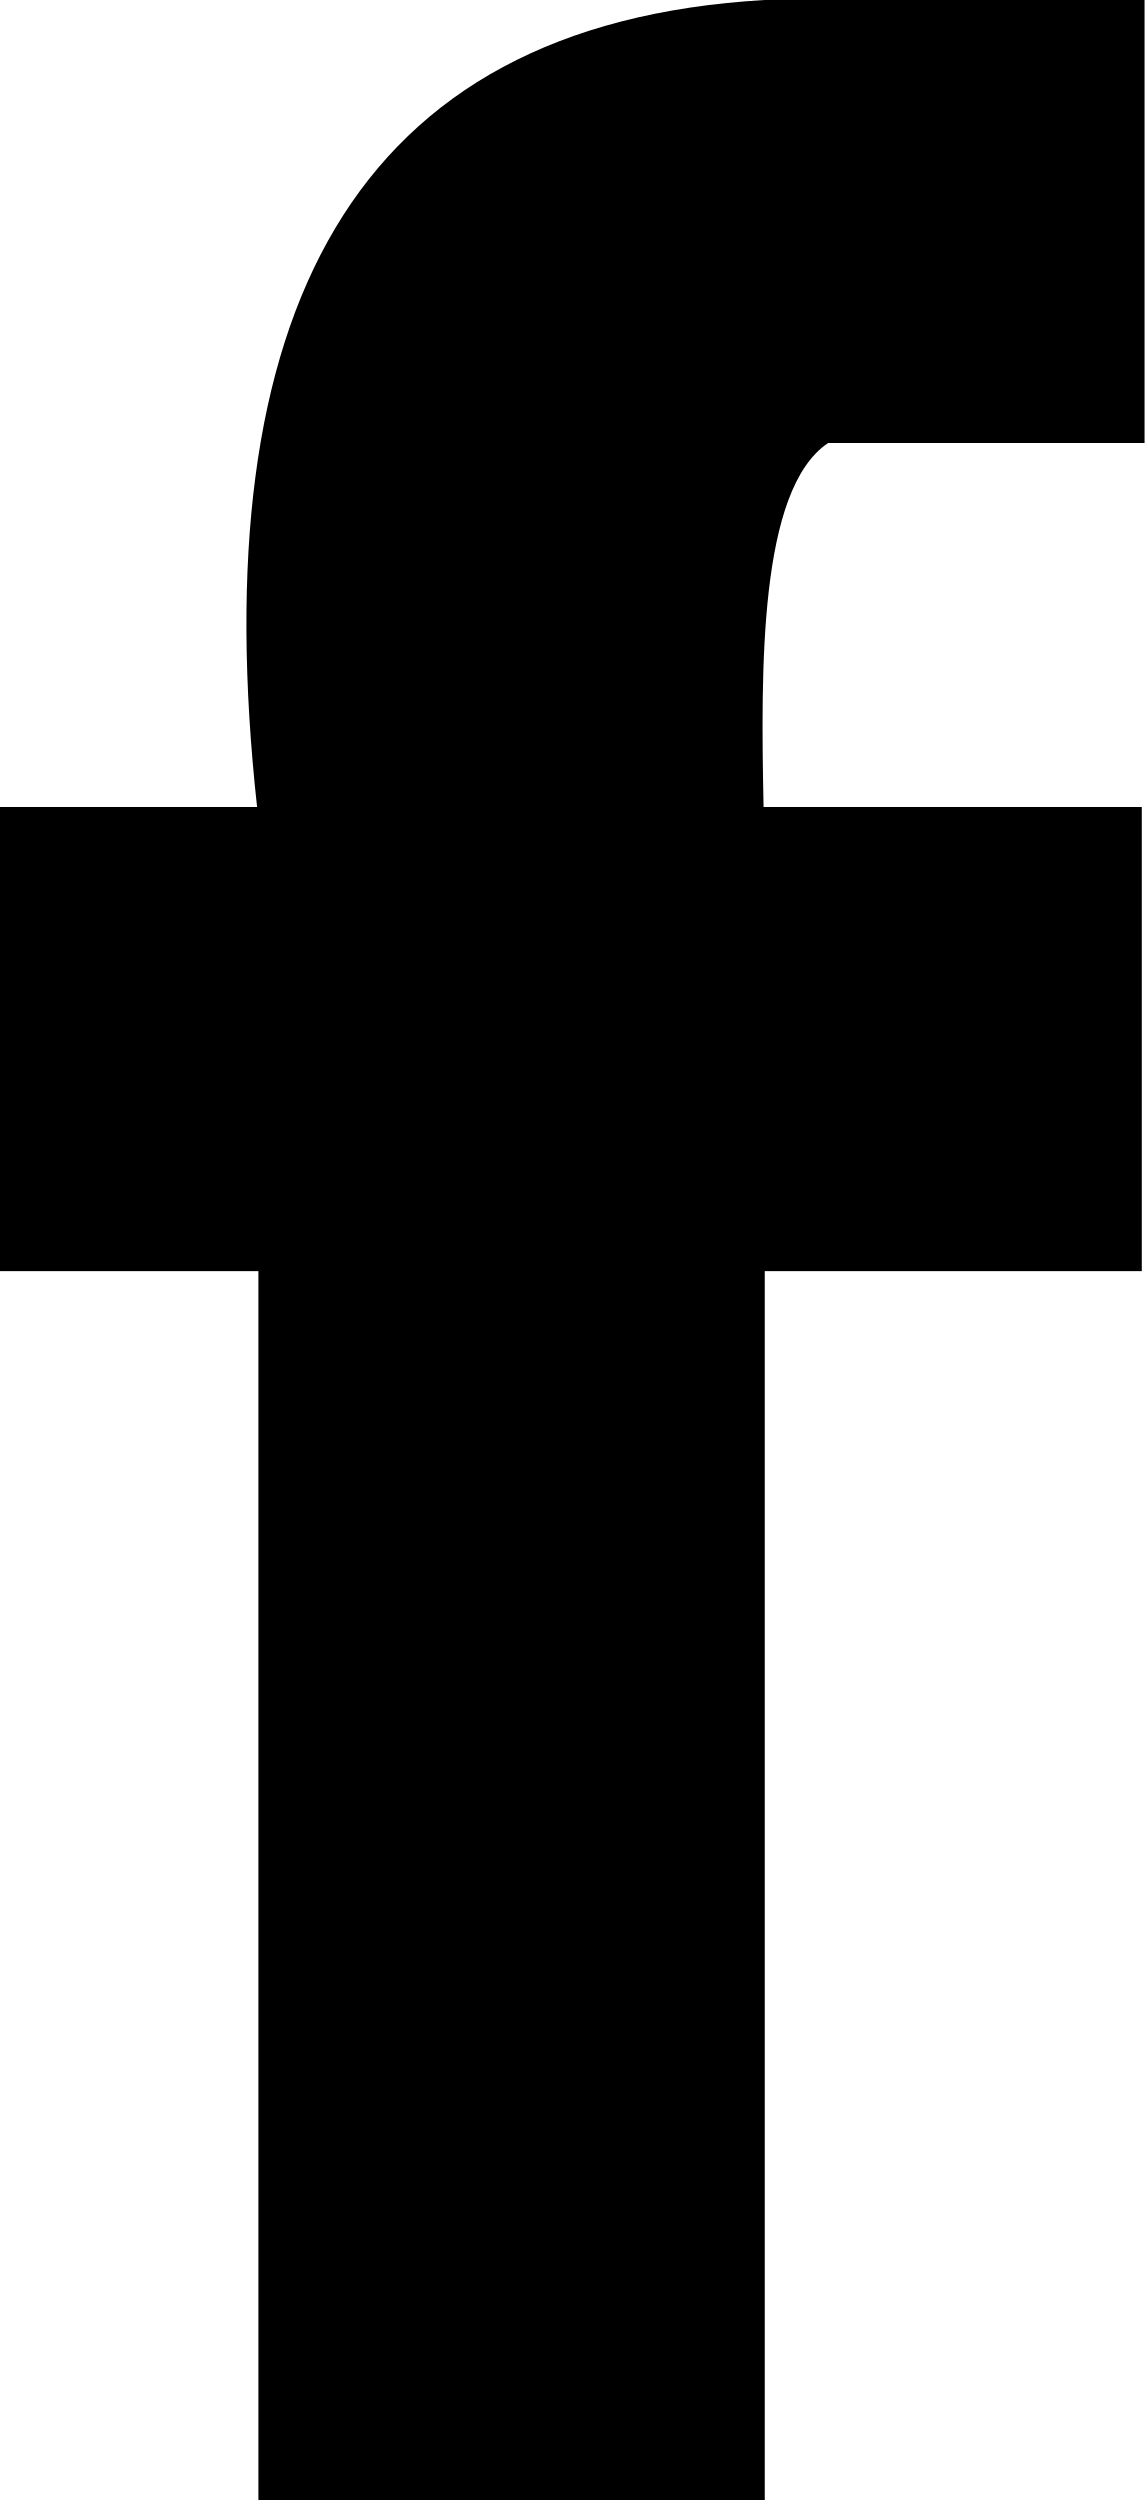
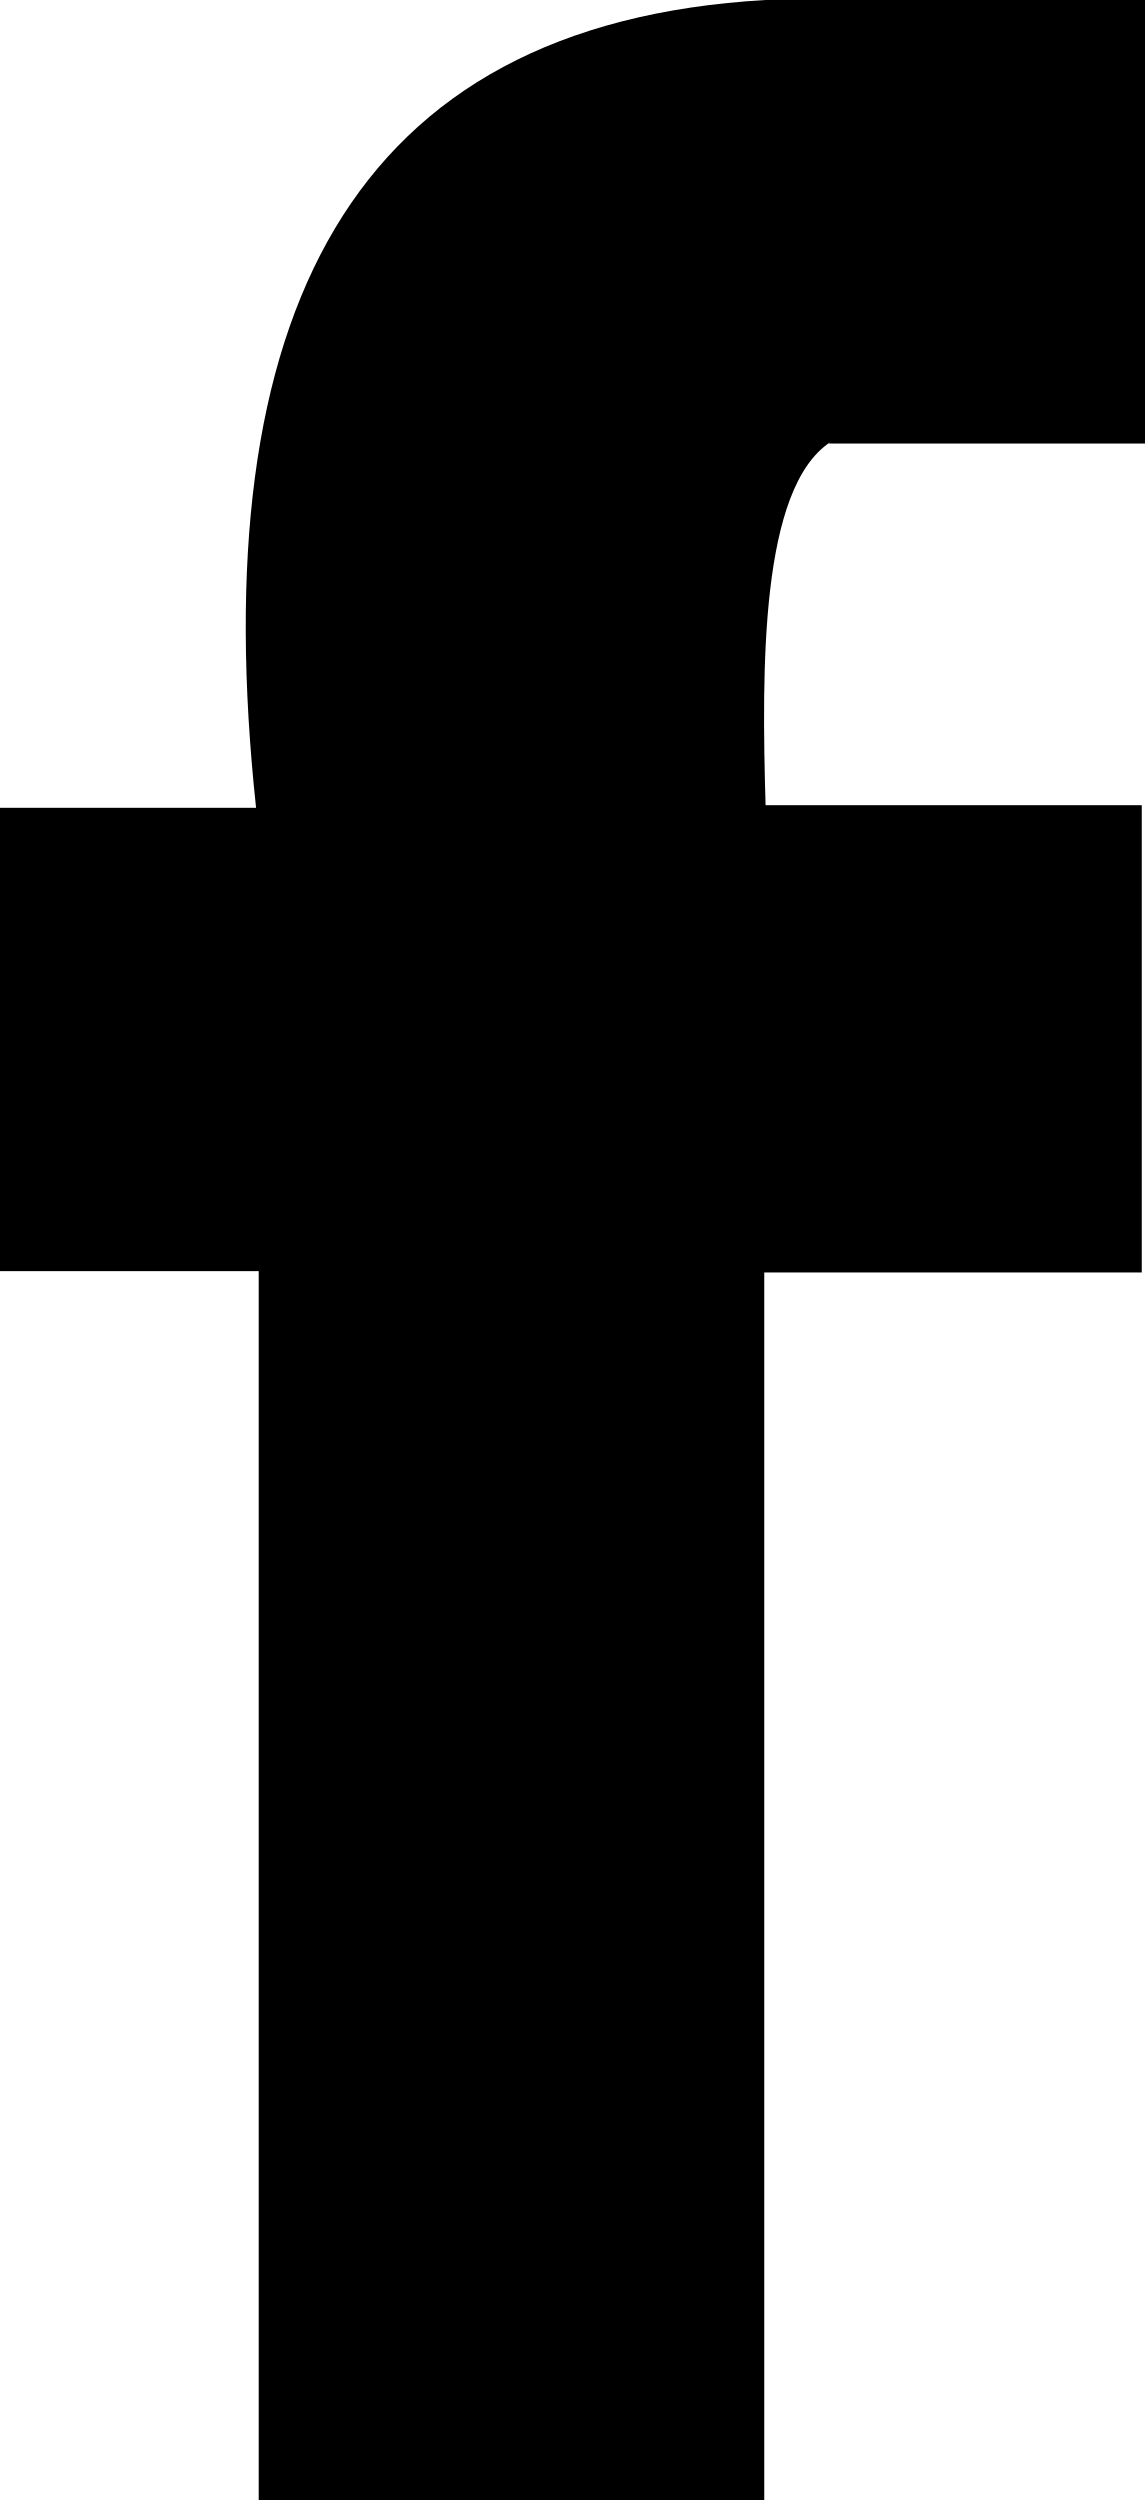
- <svg xmlns="http://www.w3.org/2000/svg" version="1.0" id="Layer_1" x="0px" y="0px" width="8.673px" height="18.944px" viewBox="0 0 8.673 18.944" enable-background="new 0 0 8.673 18.944" xml:space="preserve">
-   <path d="M6.275,3.357c0.799,0,1.599,0,2.398,0c0-1.119,0-2.238,0-3.357c-0.959,0-1.92,0-2.878,0C2.656,0.181,1.54,2.387,1.948,6.115 H0v3.517h1.958c0,3.104,0,6.208,0,9.312c1.279,0,2.558,0,3.837,0c0-3.104,0-6.208,0-9.312h2.857V6.115H5.786 C5.765,5.07,5.75,3.709,6.275,3.357z" />
+ <svg xmlns="http://www.w3.org/2000/svg" version="1.0" id="facebook" x="0" y="0" xml:space="preserve" viewBox="0 0 8.67 18.94">
+   <path fill="currentColor" d="M6.28 3.36h2.4V0H5.8C2.65.18 1.54 2.39 1.94 6.12H0v3.51h1.96v9.31h3.83v-9.3h2.86V6.1H5.8c-.03-1.04-.04-2.4.49-2.75z" />
</svg>
